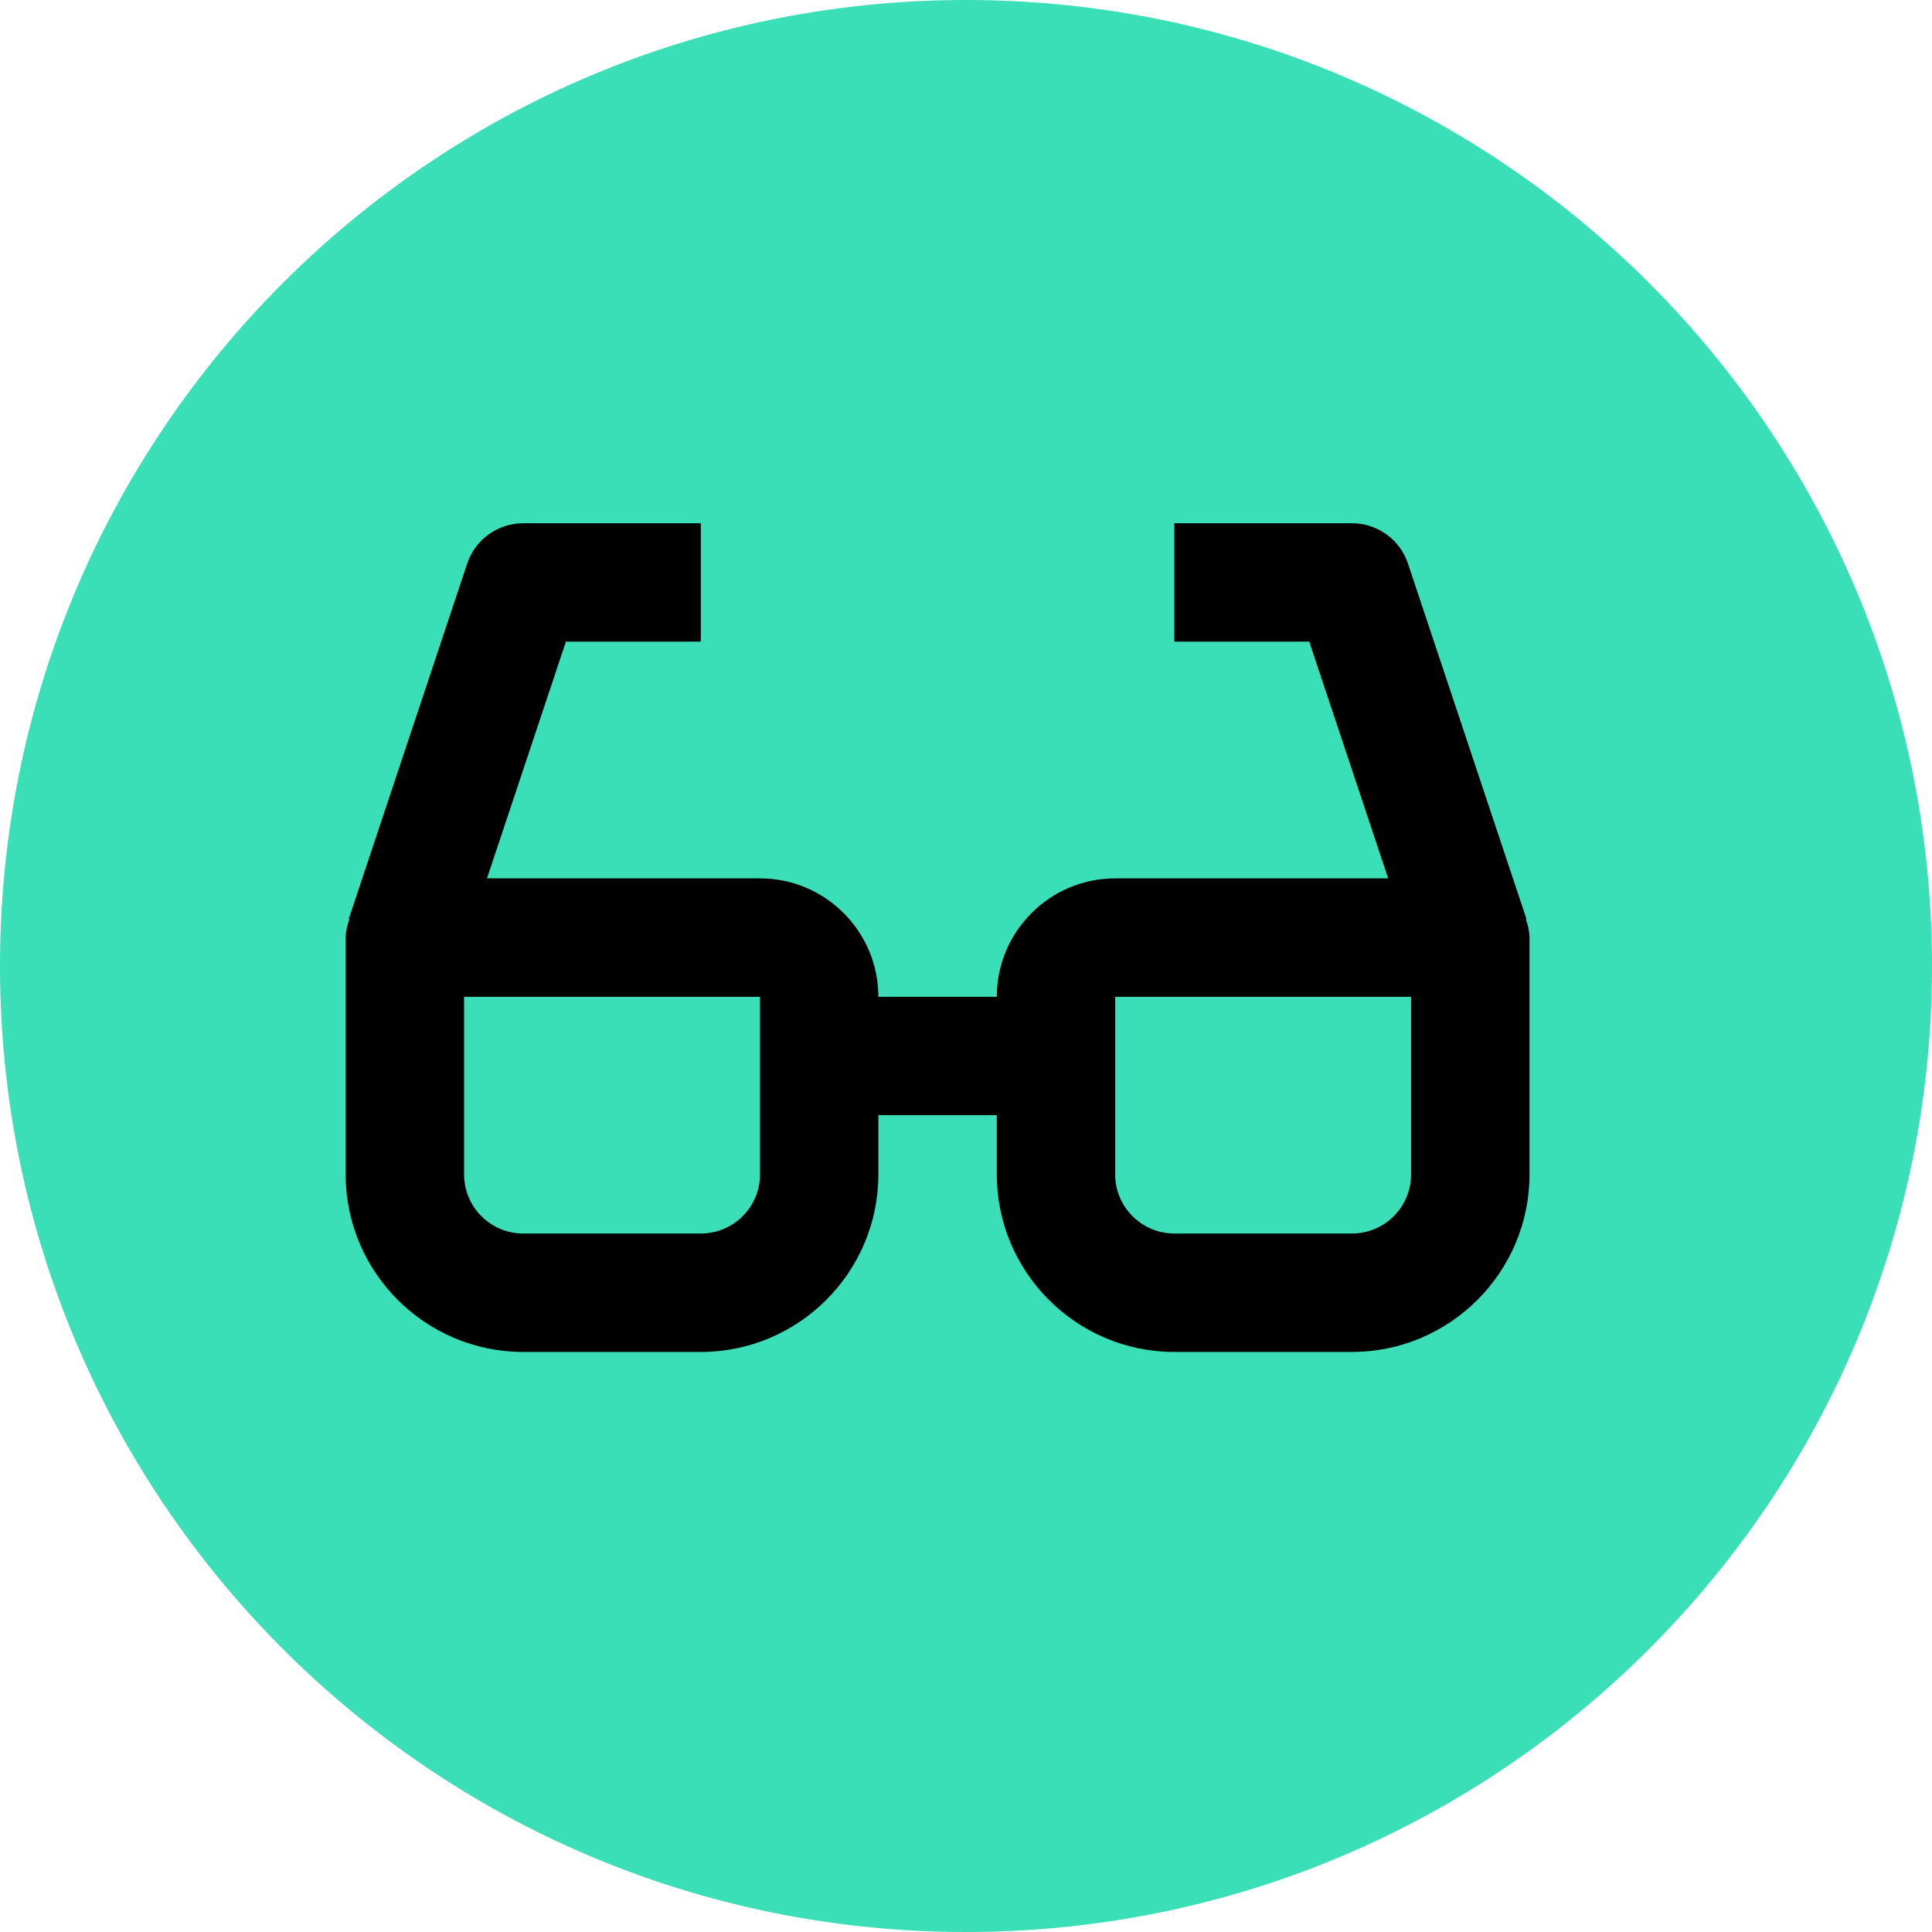
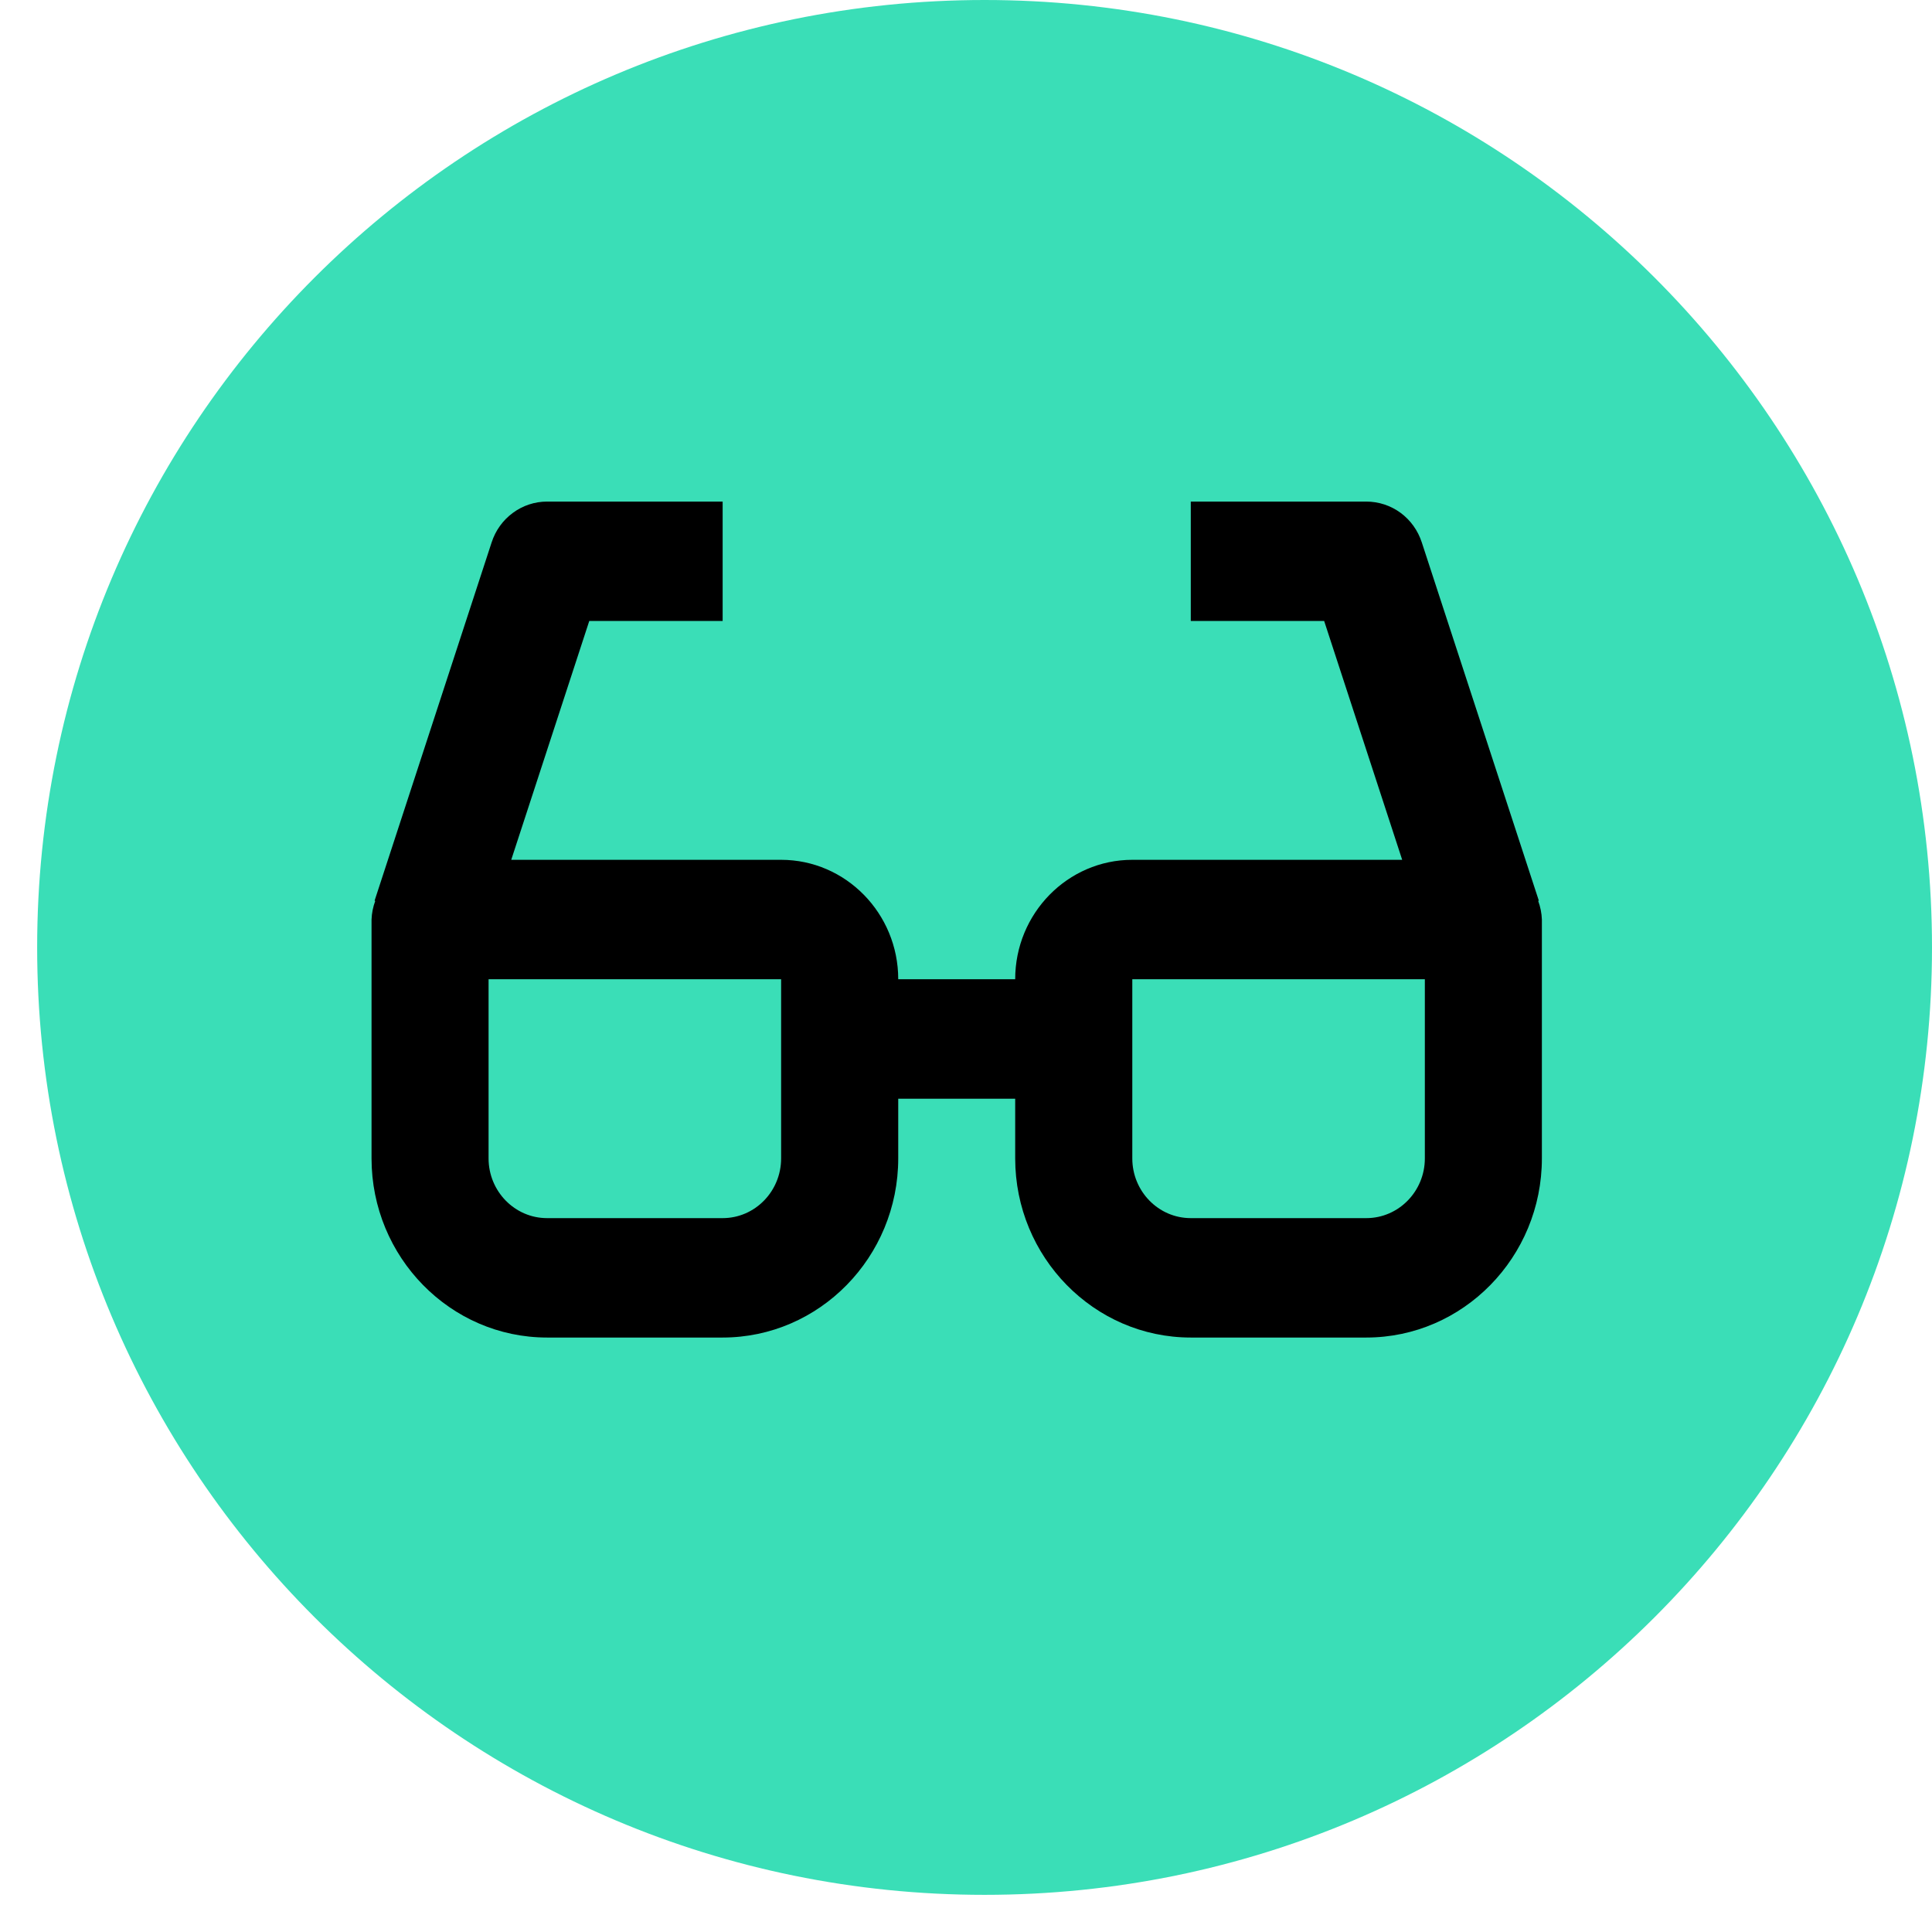
- <svg xmlns="http://www.w3.org/2000/svg" width="34" height="34" viewBox="0 0 34 34" fill="none">
-   <circle cx="17" cy="17" r="17" fill="#3ADEB7" />
-   <path d="M26.863 16.171L24.779 9.921C24.711 9.713 24.578 9.533 24.401 9.405C24.224 9.277 24.01 9.208 23.792 9.208H20.667V11.292H23.041L24.43 15.458H19.625C18.476 15.458 17.542 16.393 17.542 17.542H15.458C15.458 16.393 14.524 15.458 13.375 15.458H8.57L9.959 11.292H12.333V9.208H9.208C8.99 9.208 8.777 9.277 8.599 9.405C8.422 9.533 8.29 9.713 8.221 9.921L6.138 16.171L6.15 16.175C6.109 16.279 6.087 16.389 6.083 16.5V20.667C6.083 22.39 7.485 23.792 9.208 23.792H12.333C14.056 23.792 15.458 22.39 15.458 20.667V19.625H17.542V20.667C17.542 22.39 18.944 23.792 20.667 23.792H23.792C25.515 23.792 26.917 22.39 26.917 20.667V16.5C26.913 16.389 26.891 16.278 26.851 16.174L26.863 16.171ZM13.375 20.667C13.375 21.241 12.908 21.708 12.333 21.708H9.208C8.633 21.708 8.167 21.241 8.167 20.667V17.542H13.375V20.667ZM24.833 20.667C24.833 21.241 24.367 21.708 23.792 21.708H20.667C20.092 21.708 19.625 21.241 19.625 20.667V17.542H24.833V20.667Z" fill="black" />
+ <svg xmlns="http://www.w3.org/2000/svg" width="26" height="26" viewBox="0 0 26 26" fill="none">
+   <circle cx="13.25" cy="12.75" r="12.75" fill="#3ADEB7" />
+   <path d="M20.709 12.121L19.134 7.3C19.082 7.139 18.982 7 18.848 6.901C18.714 6.803 18.553 6.75 18.387 6.75H16.025V8.357H17.82L18.87 11.571H15.238C14.369 11.571 13.662 12.292 13.662 13.178H12.088C12.088 12.292 11.381 11.571 10.512 11.571H6.88L7.93 8.357H9.725V6.75H7.362C7.197 6.75 7.036 6.803 6.902 6.902C6.768 7 6.668 7.139 6.616 7.3L5.041 12.121L5.05 12.124C5.02 12.204 5.003 12.289 5 12.375V15.589C5 16.918 6.06 18 7.362 18H9.725C11.027 18 12.088 16.918 12.088 15.589V14.786H13.662V15.589C13.662 16.918 14.723 18 16.025 18H18.387C19.69 18 20.75 16.918 20.75 15.589V12.375C20.747 12.289 20.73 12.204 20.7 12.123L20.709 12.121ZM10.512 15.589C10.512 16.032 10.16 16.393 9.725 16.393H7.362C6.928 16.393 6.575 16.032 6.575 15.589V13.178H10.512V15.589ZM19.175 15.589C19.175 16.032 18.822 16.393 18.387 16.393H16.025C15.59 16.393 15.238 16.032 15.238 15.589V13.178H19.175V15.589Z" fill="black" />
</svg>
